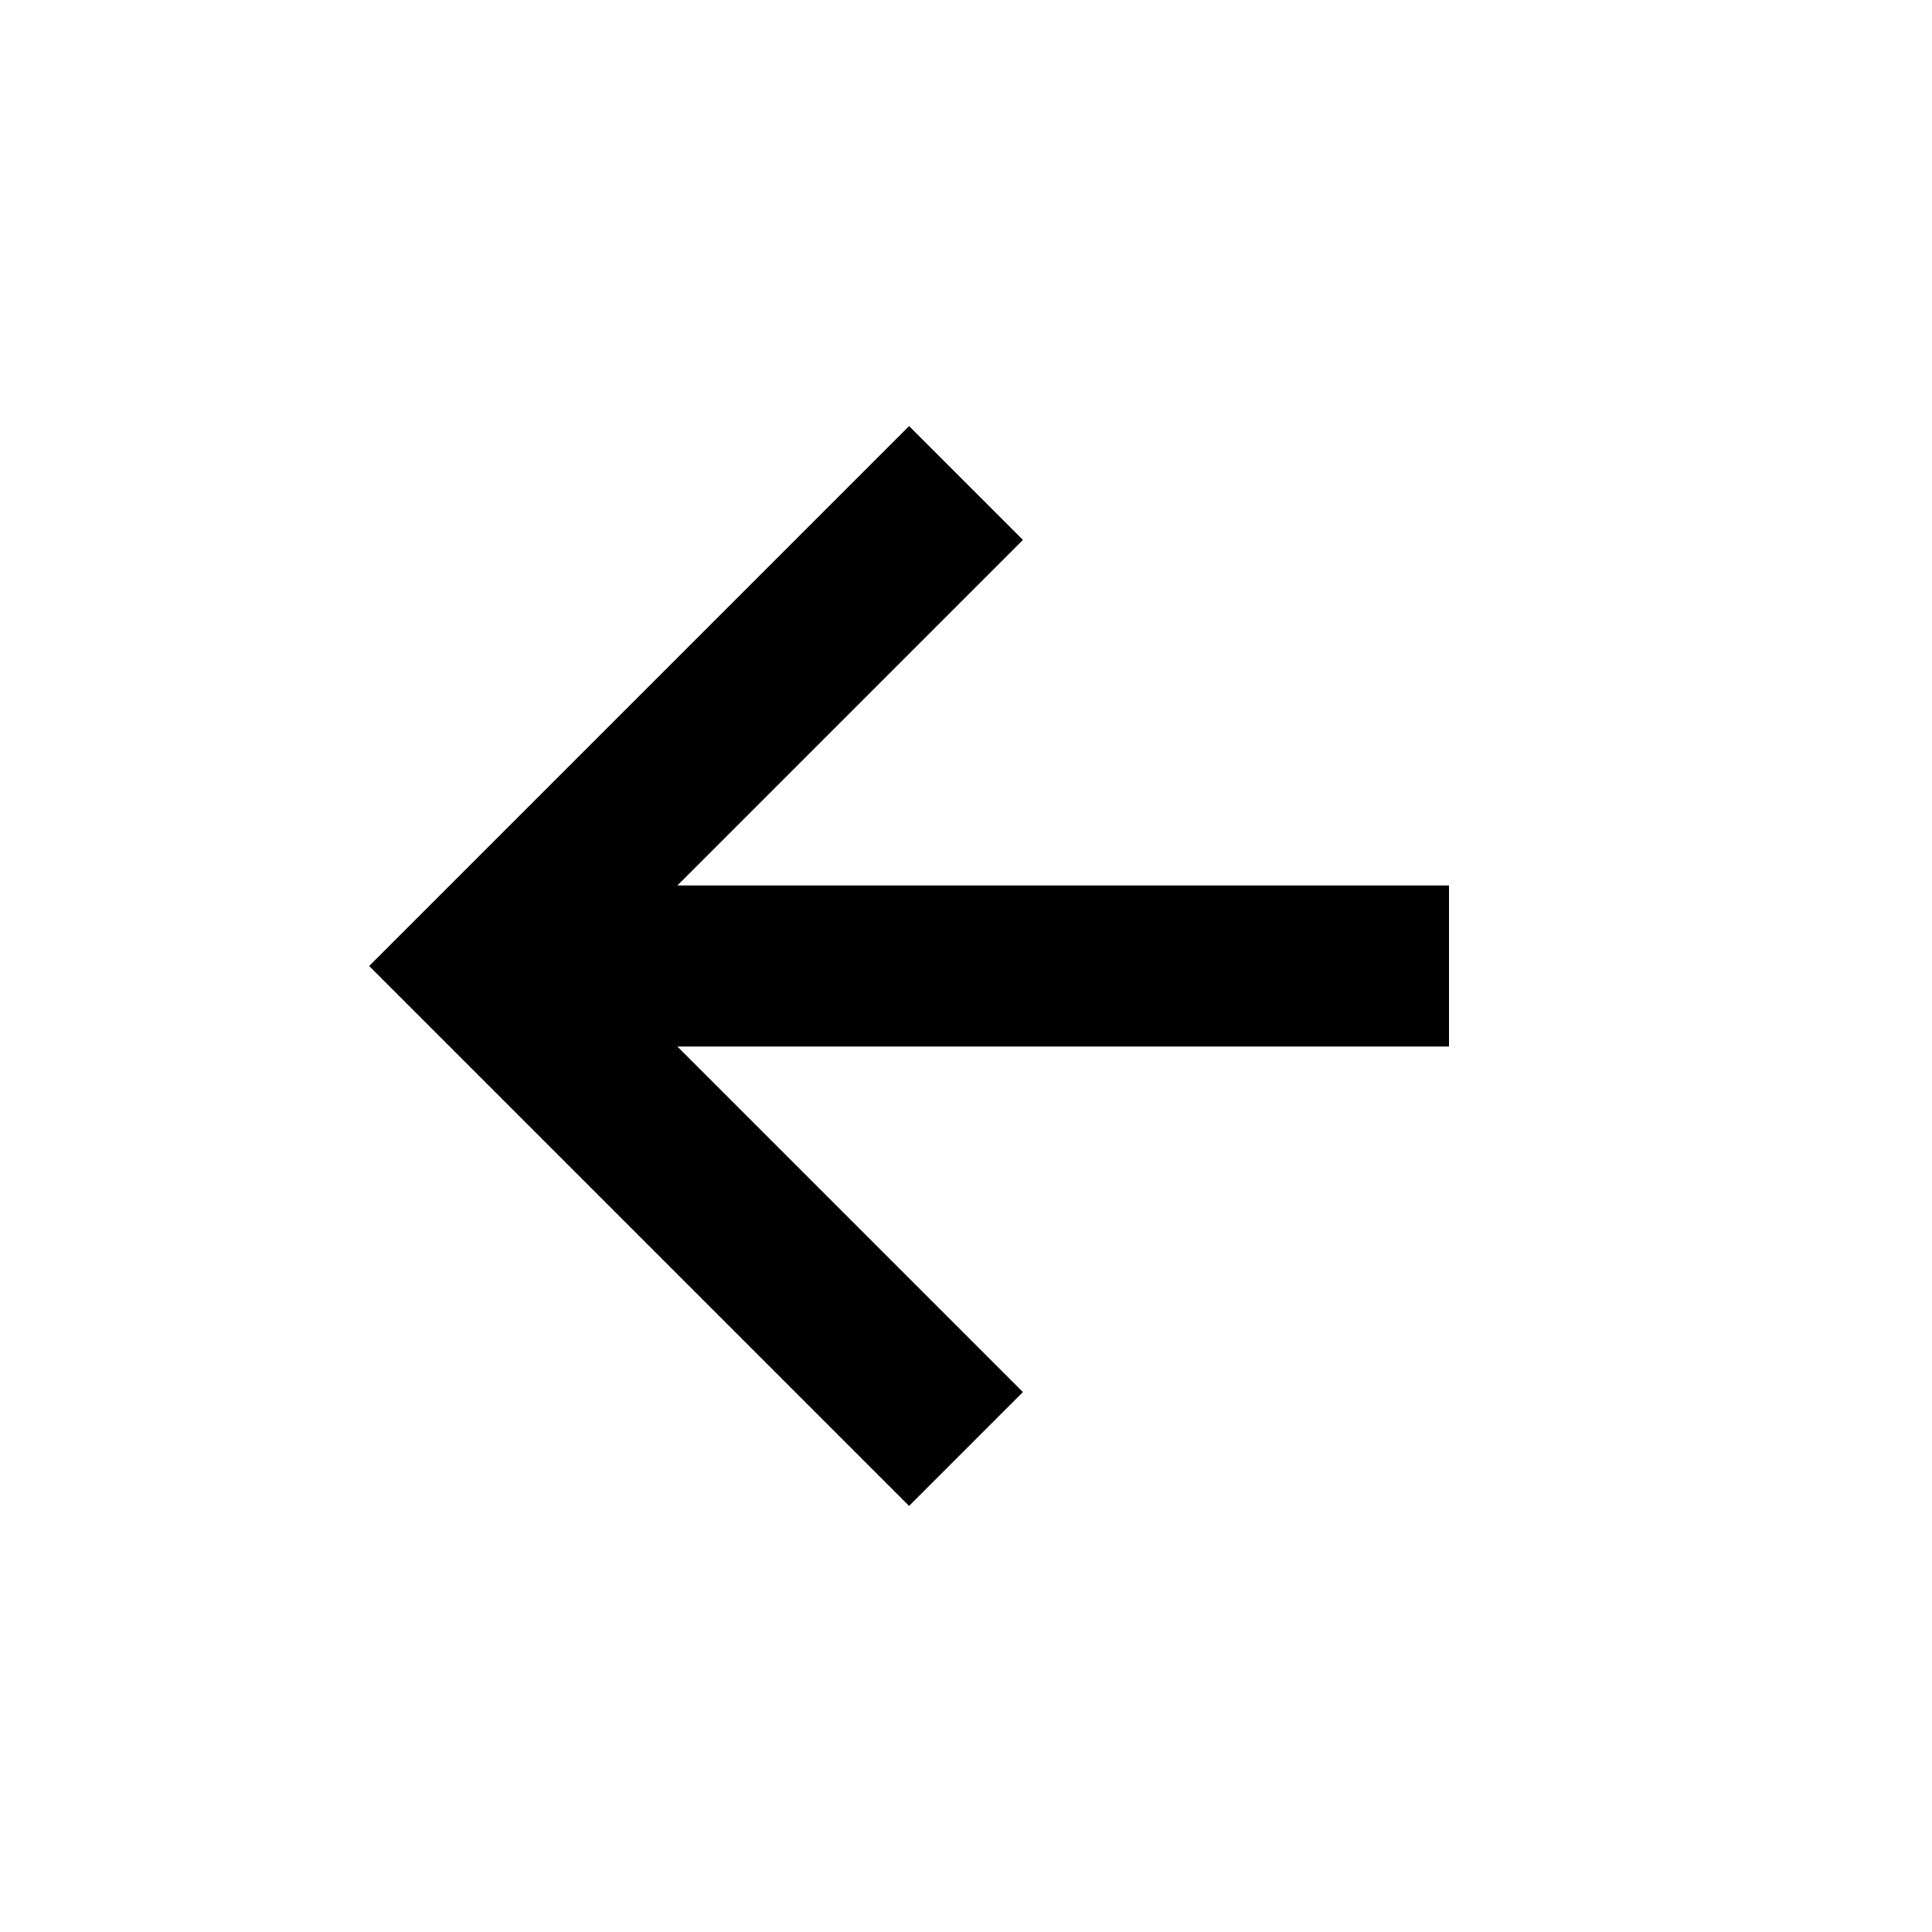
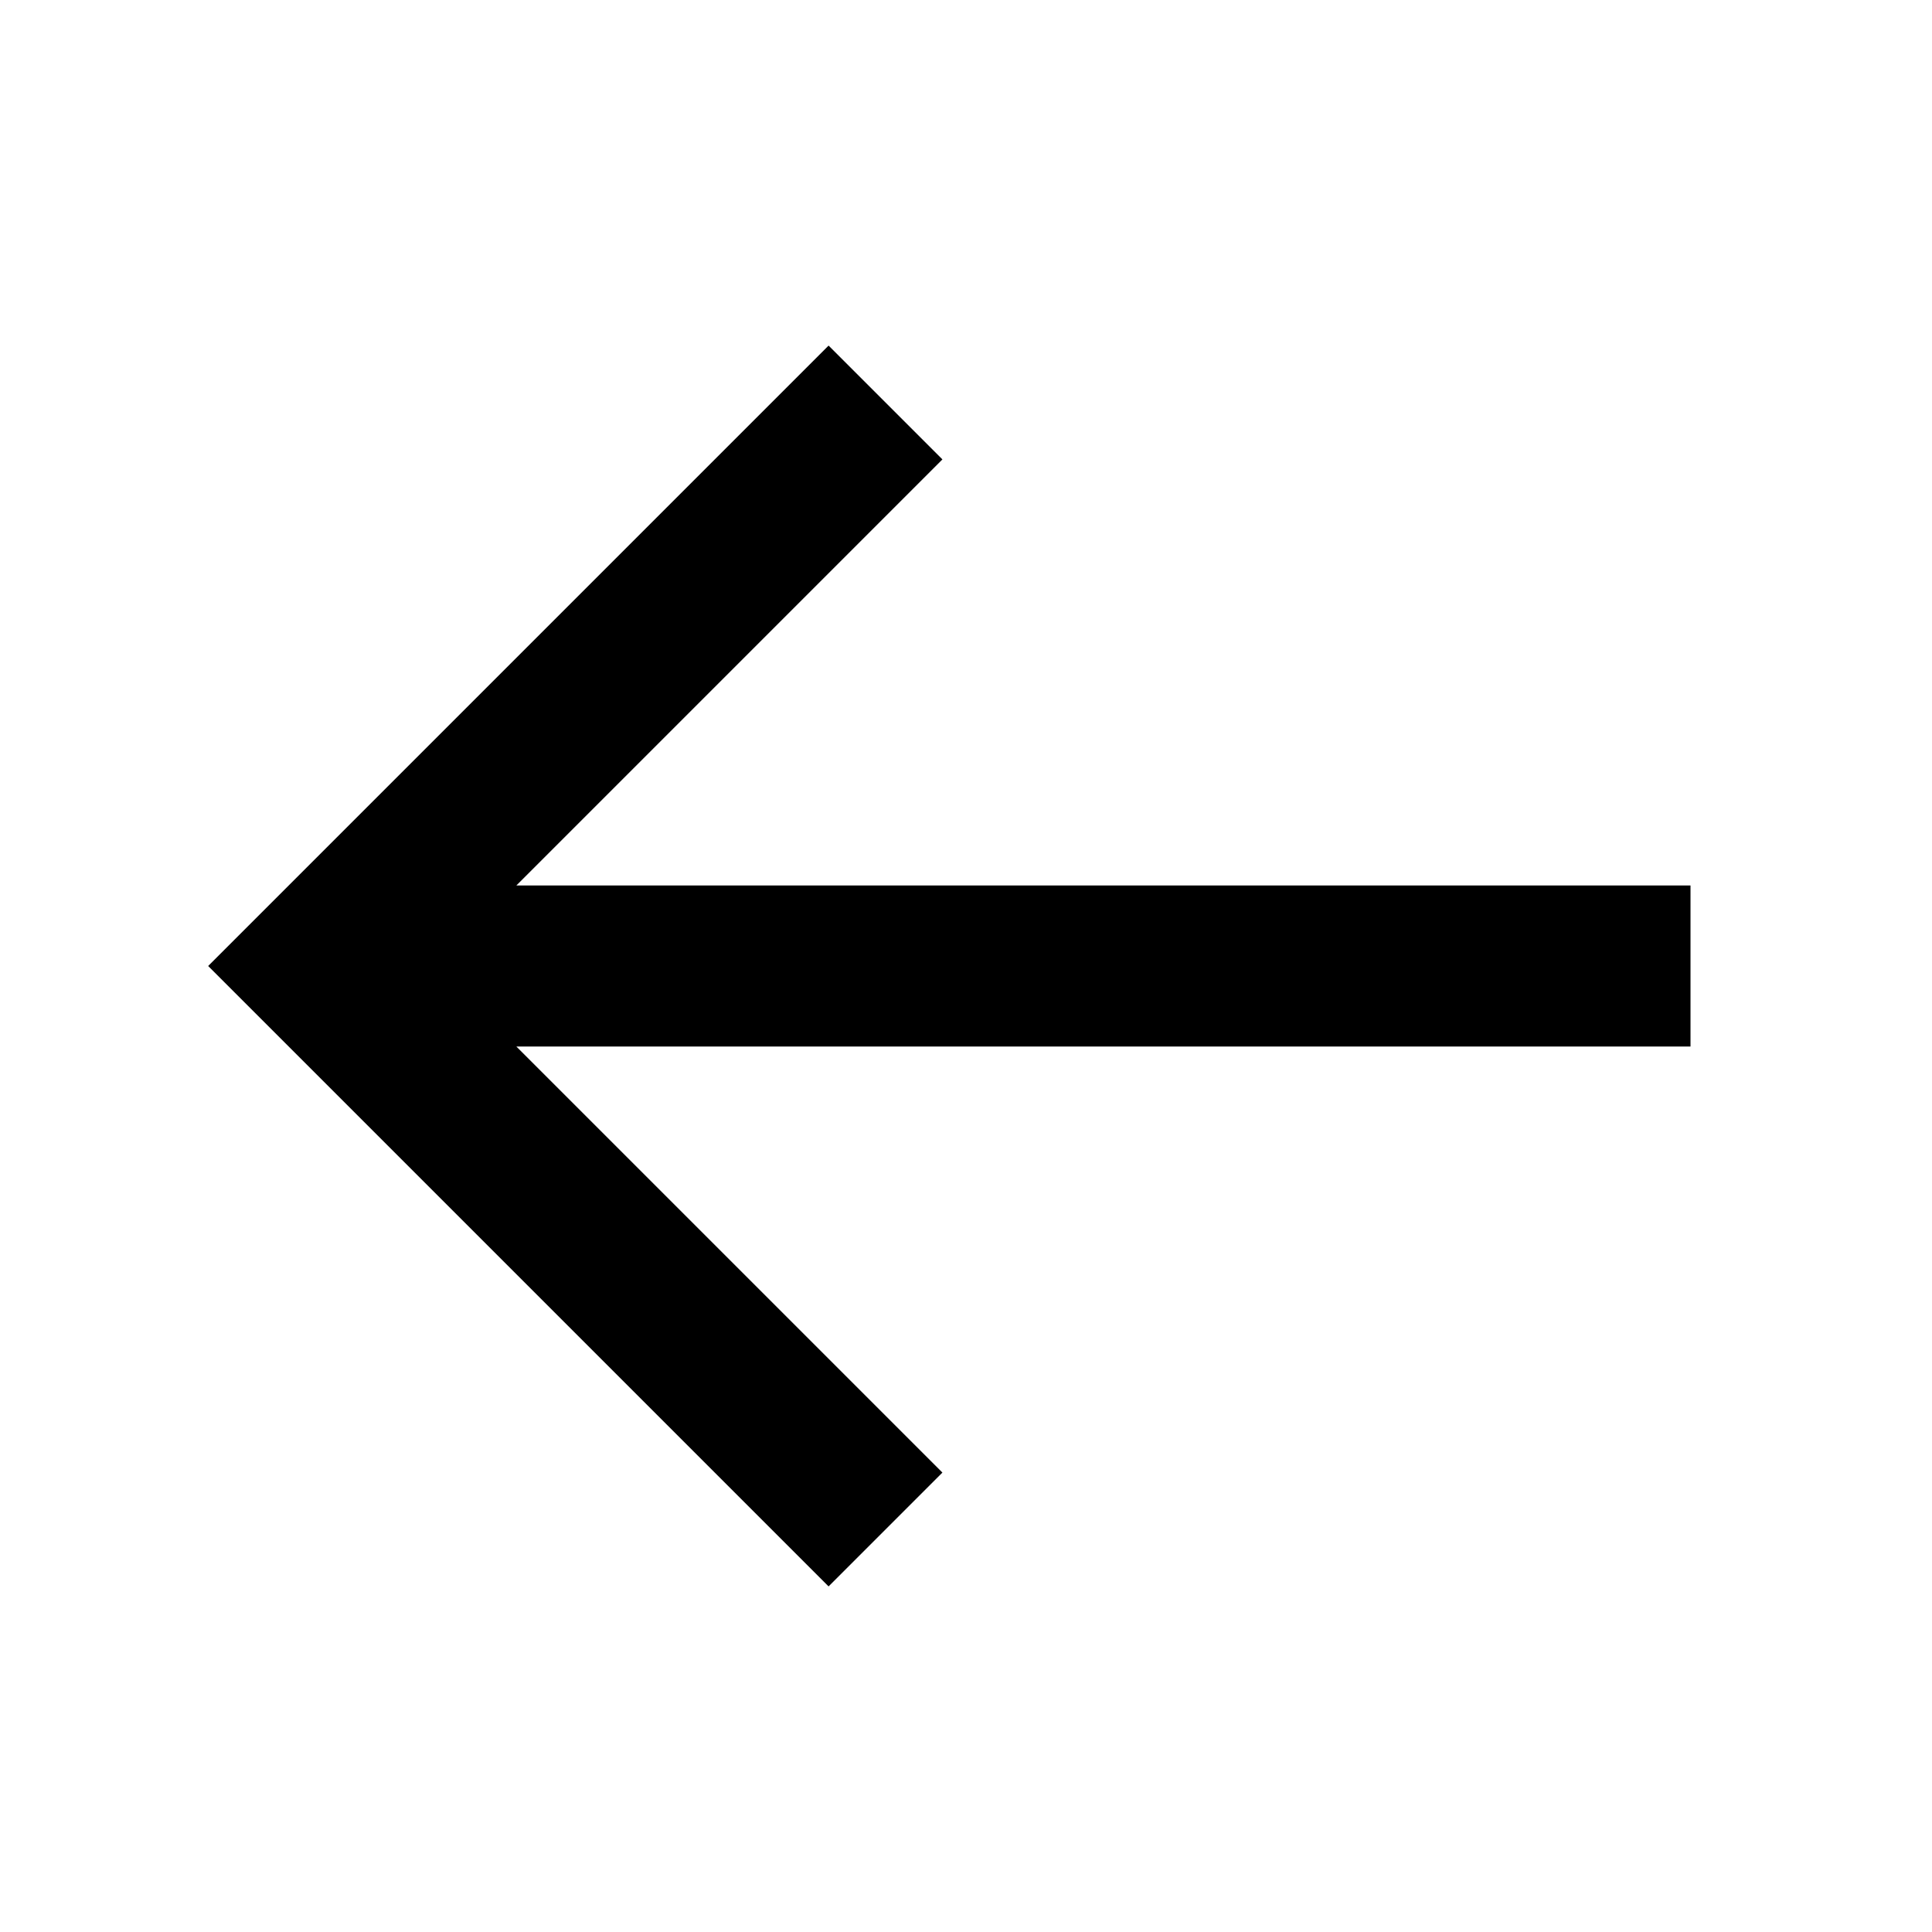
<svg xmlns="http://www.w3.org/2000/svg" width="24" height="24" viewBox="0 0 24 24">
-   <path d="M12.707 17.293L8.414 13 18 13 18 11 8.414 11 12.707 6.707 11.293 5.293 4.586 12 11.293 18.707z" />
+   <path d="M21 11L6.414 11 11.707 5.707 10.293 4.293 2.586 12 10.293 19.707 11.707 18.293 6.414 13 21 13z" />
</svg>
